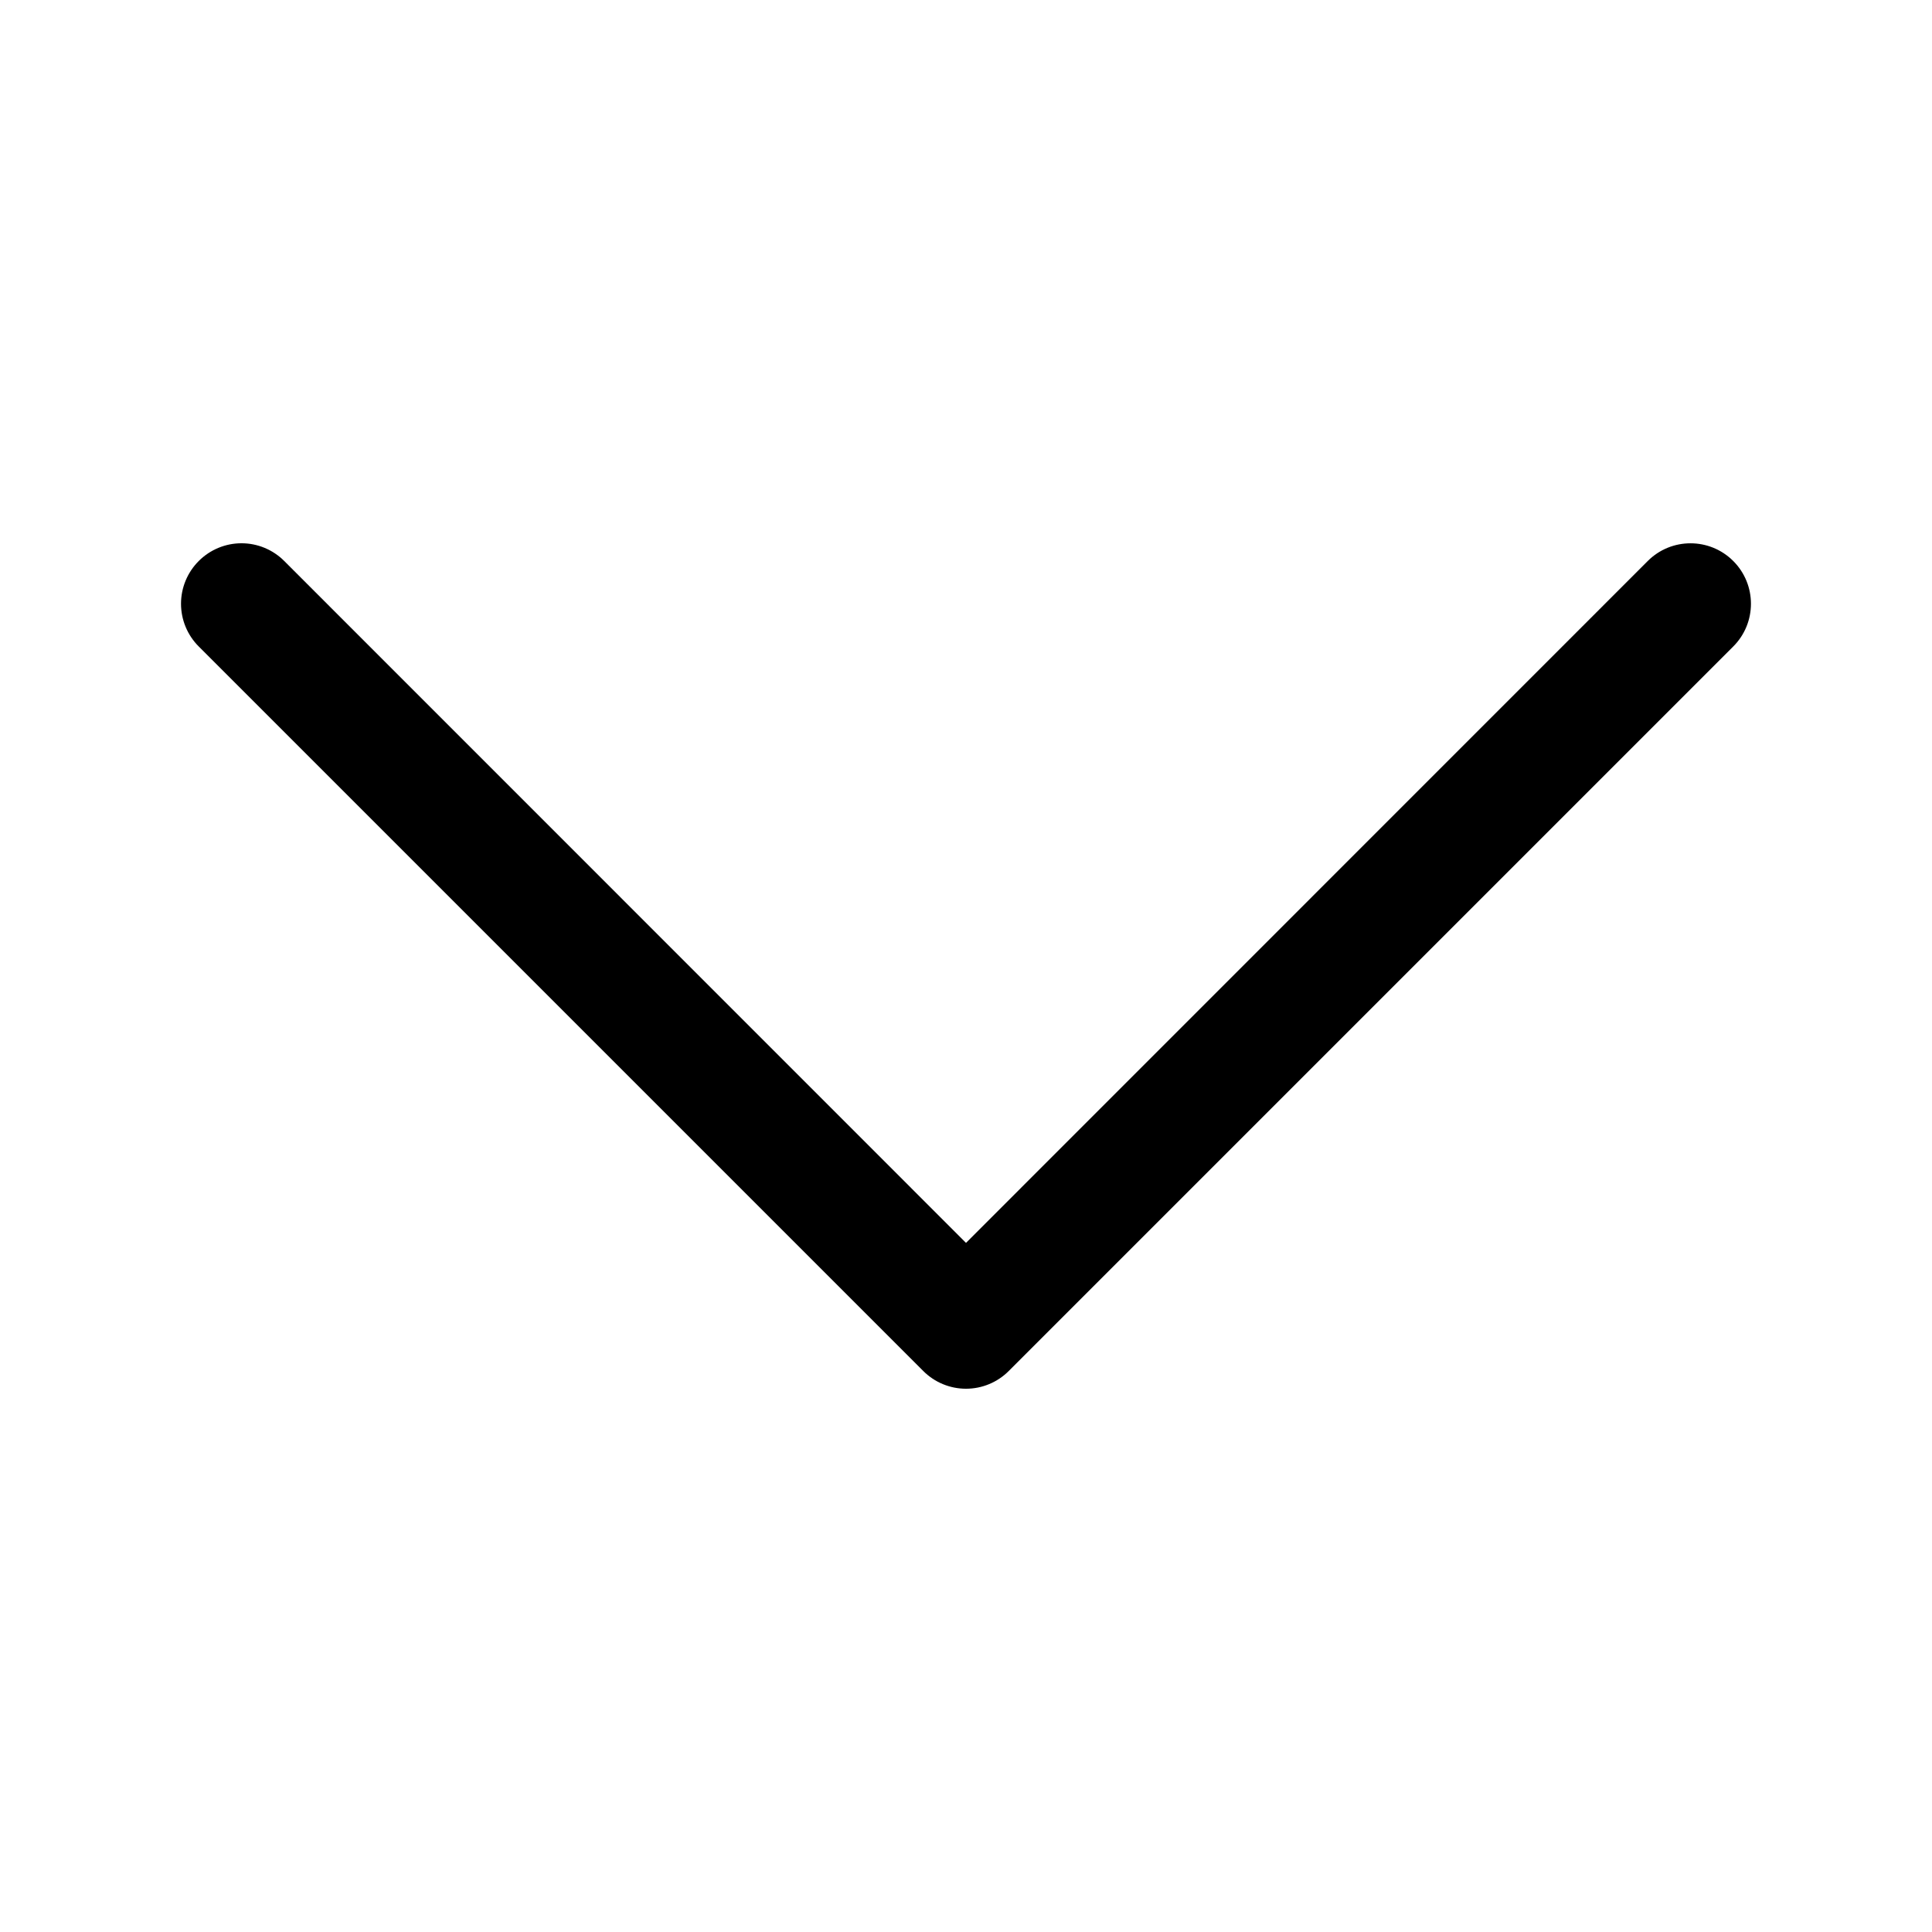
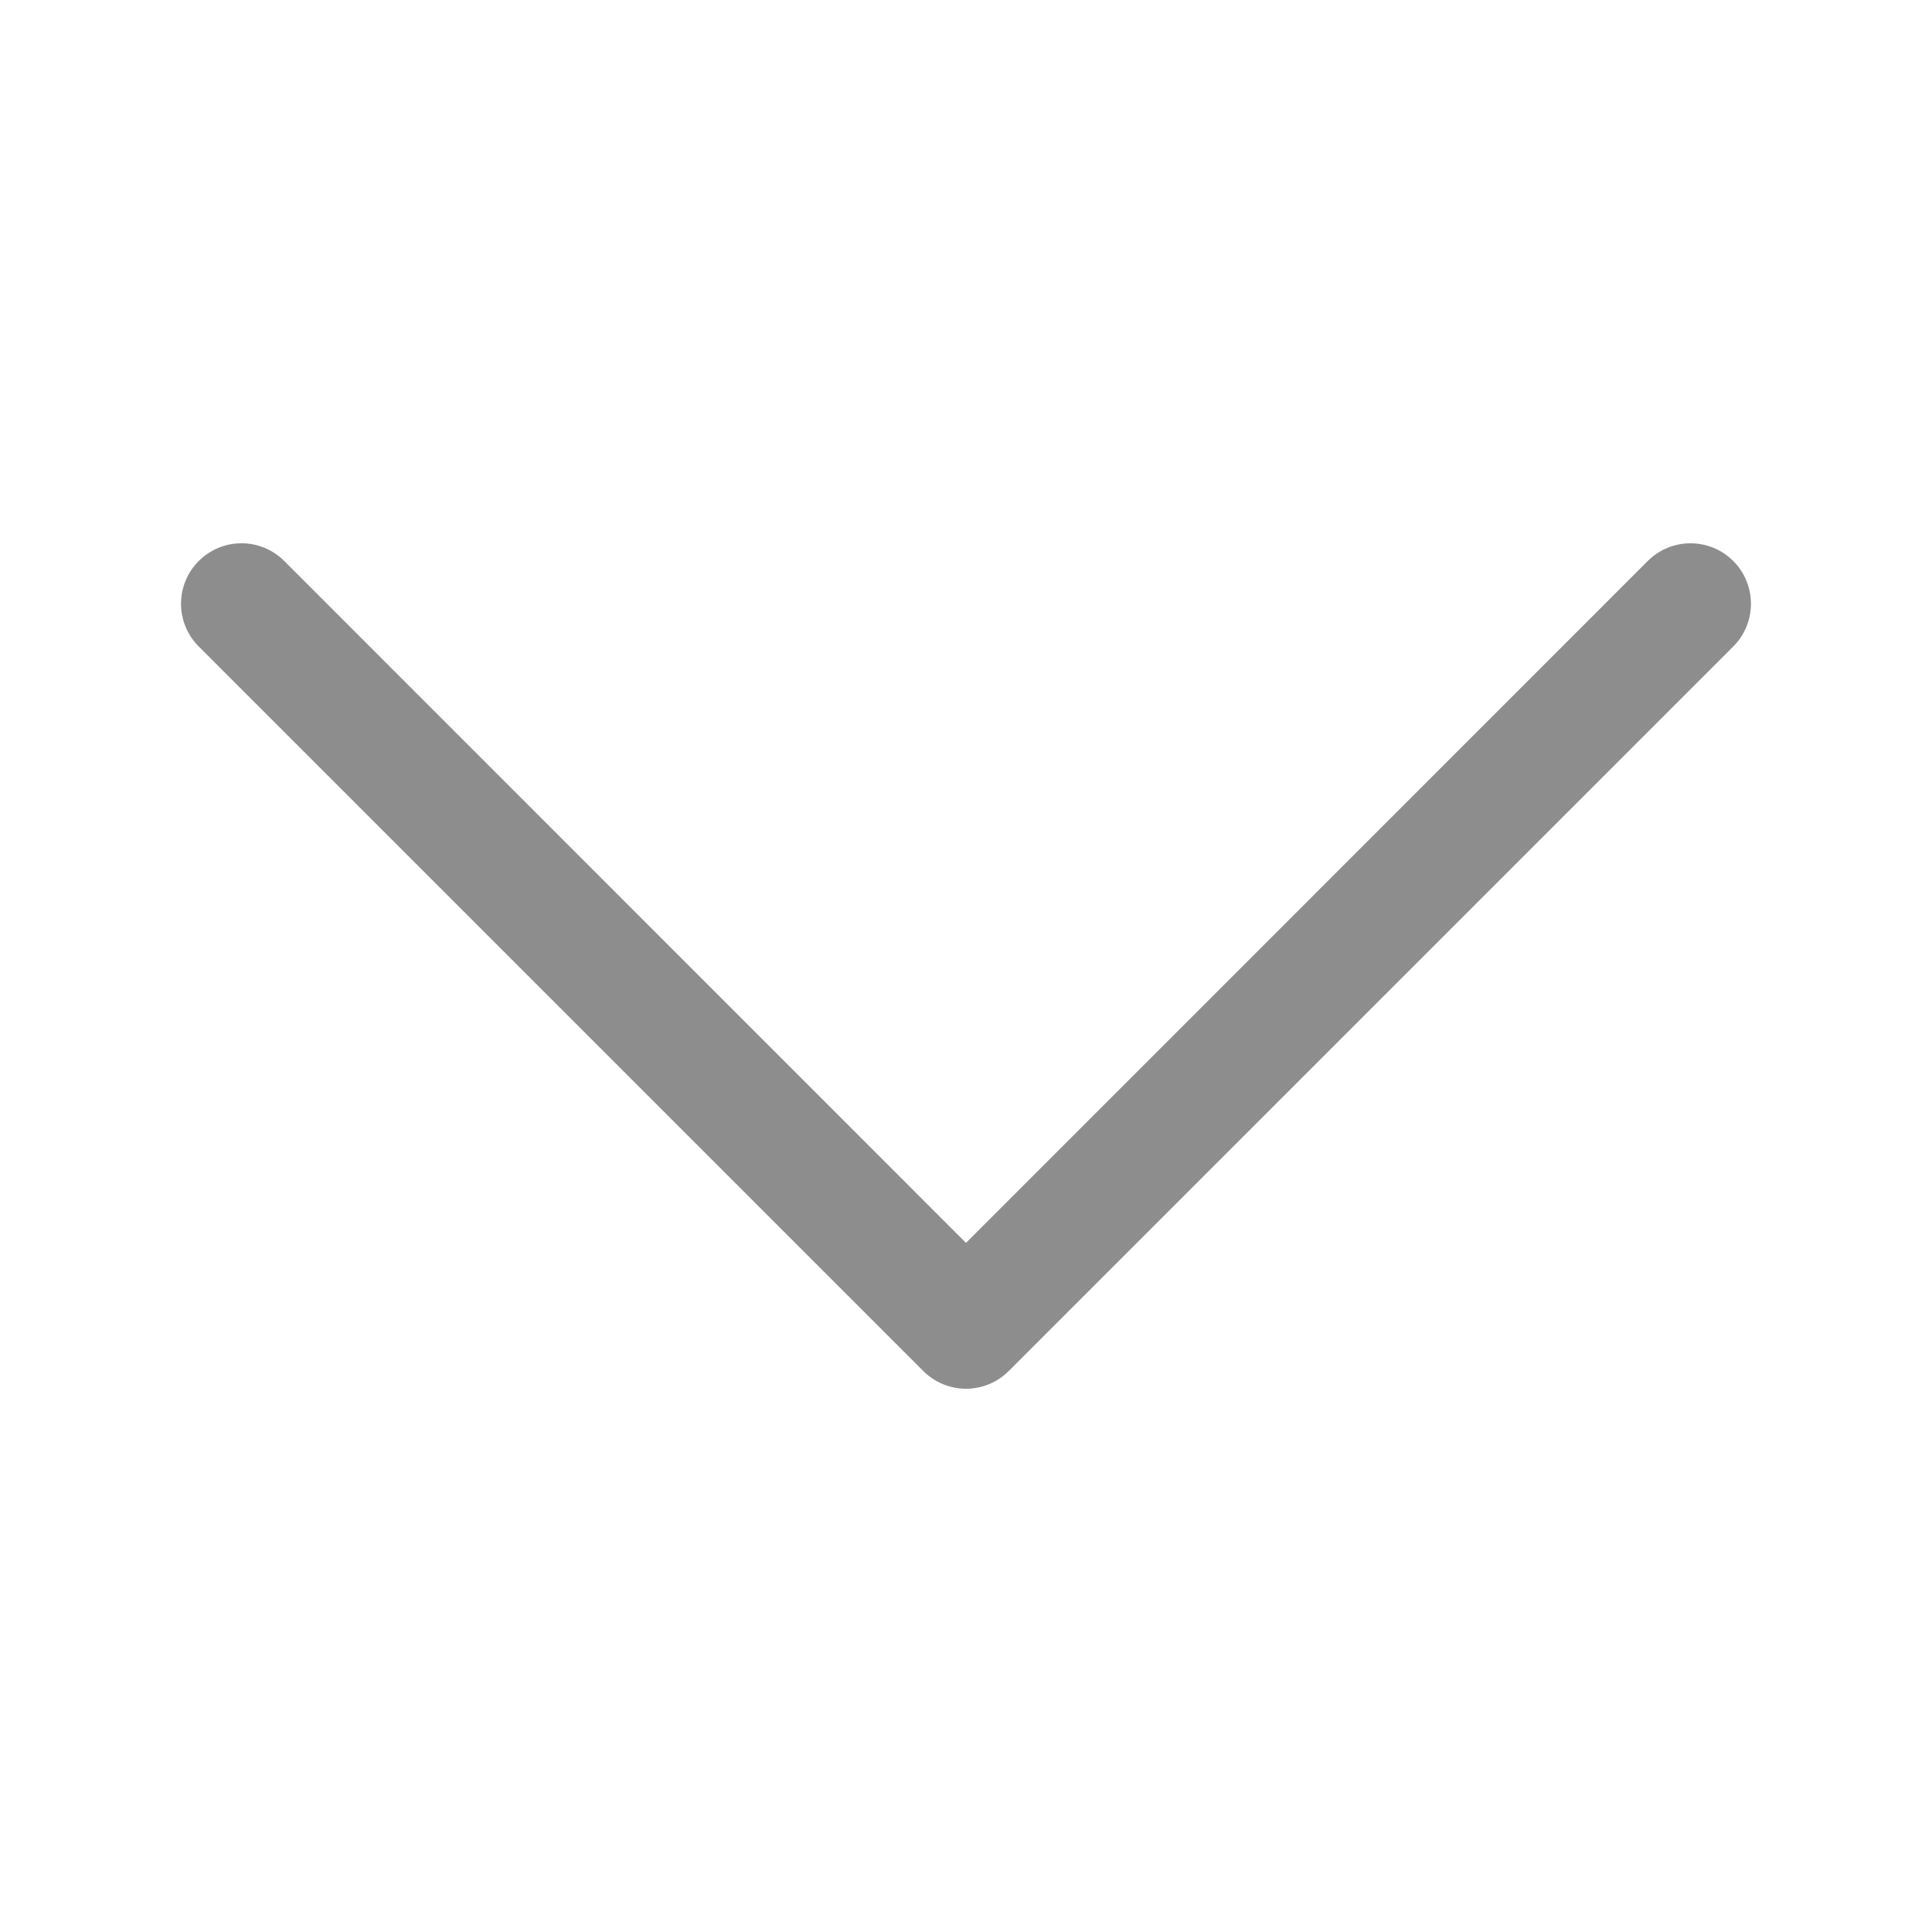
- <svg xmlns="http://www.w3.org/2000/svg" width="16" height="16" fill="currentColor" class="bi bi-chevron-down" viewBox="0 0 16 16">
+ <svg xmlns="http://www.w3.org/2000/svg" width="16" height="16" fill="rgba(28, 28, 28, 0.5)" class="bi bi-chevron-down" viewBox="0 0 16 16">
  <path fill-rule="evenodd" d="M1.646 4.646a.5.5 0 0 1 .708 0L8 10.293l5.646-5.647a.5.5 0 0 1 .708.708l-6 6a.5.5 0 0 1-.708 0l-6-6a.5.5 0 0 1 0-.708" />
</svg>
